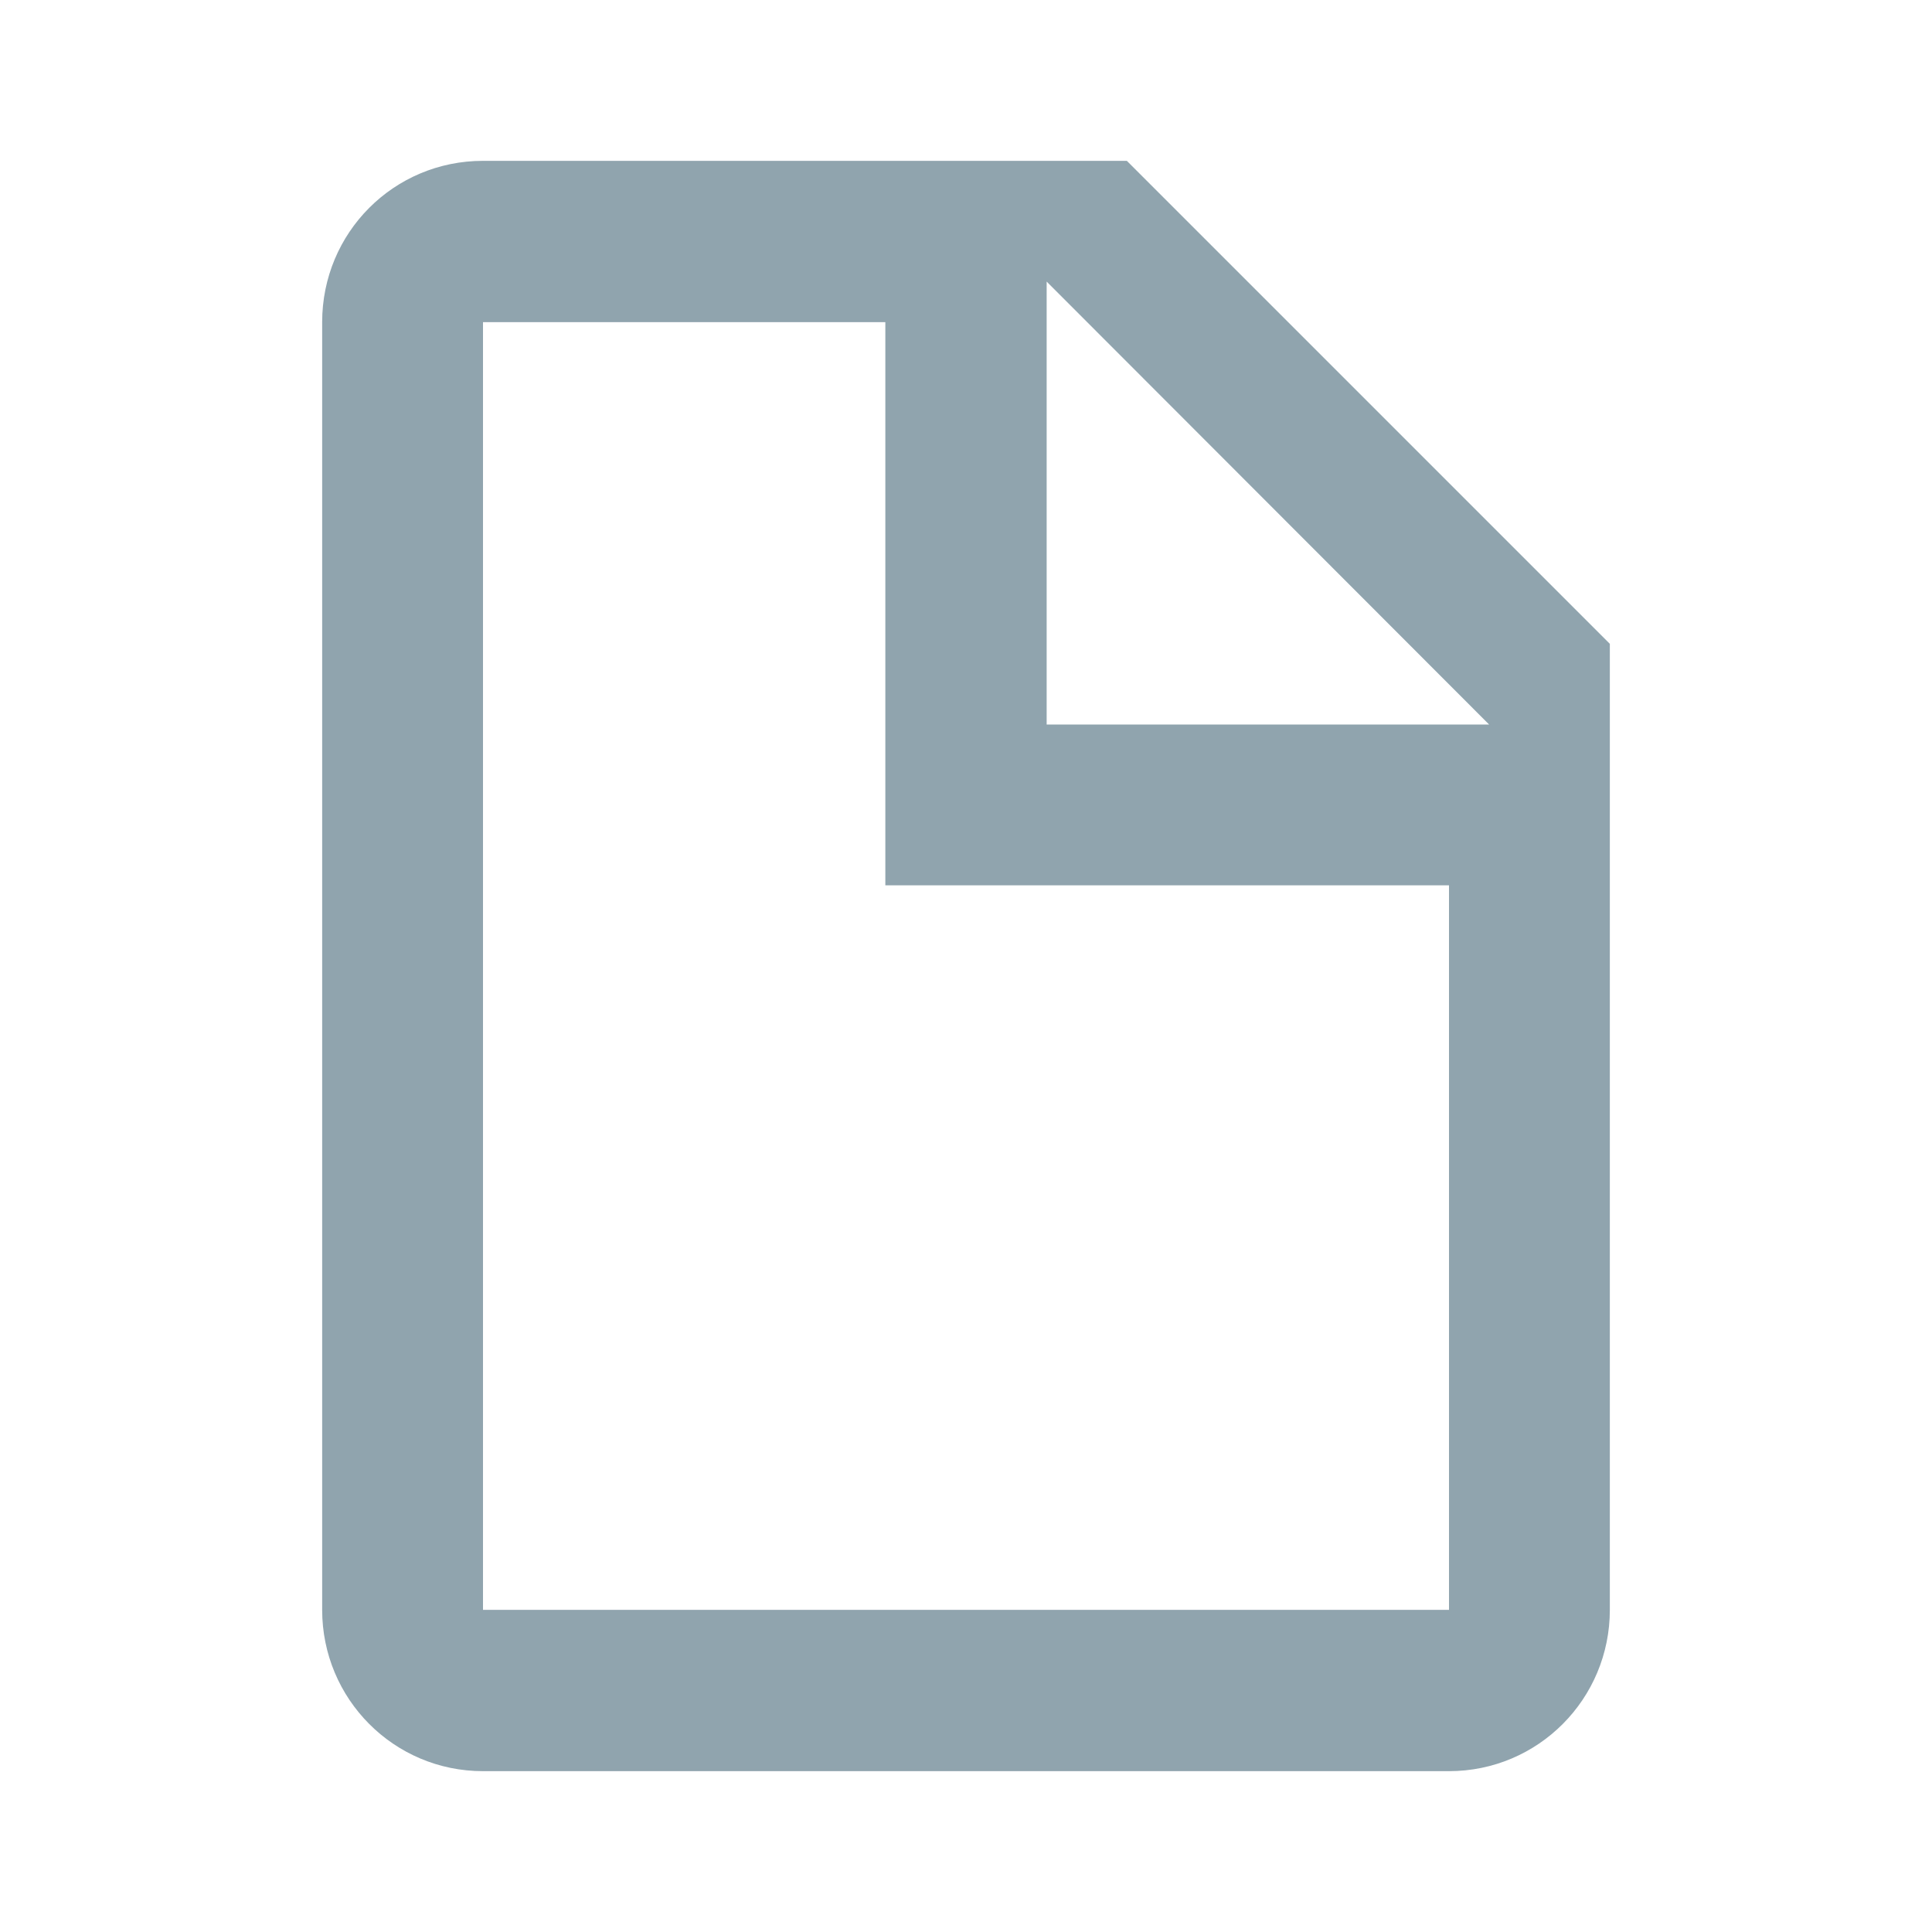
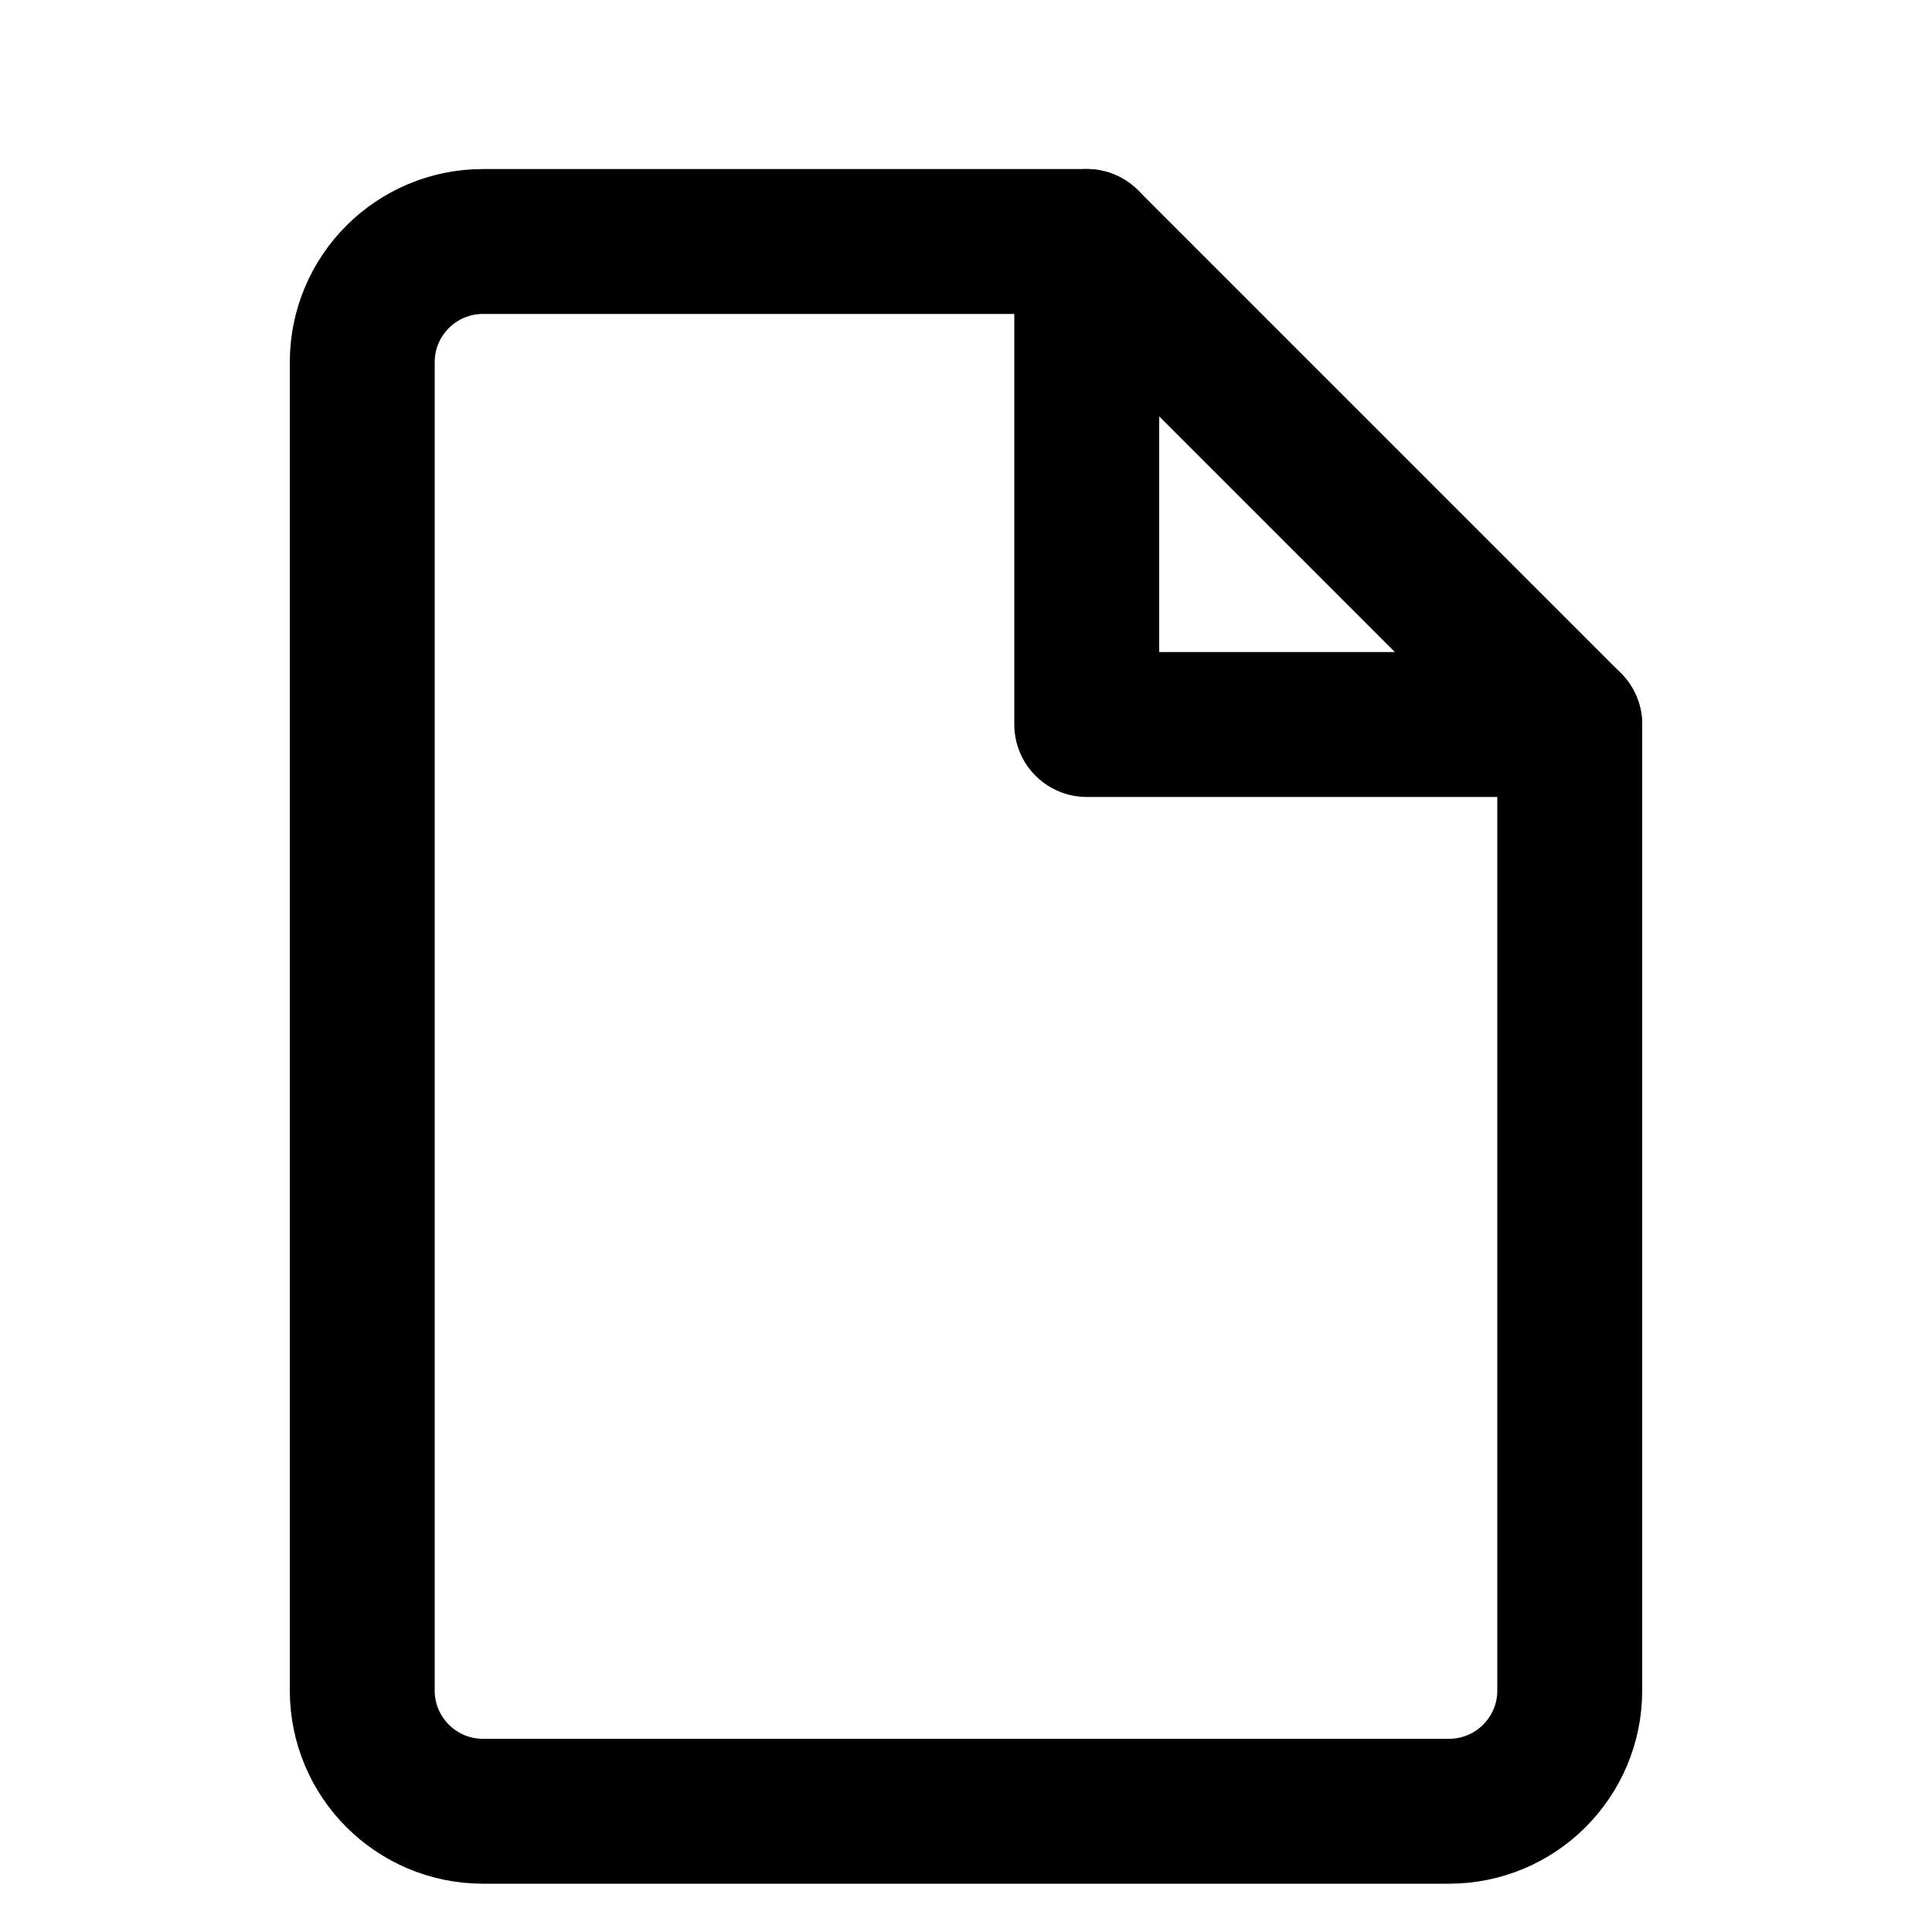
- <svg xmlns="http://www.w3.org/2000/svg" viewBox="0 0 16 16">
-   <path d="m8.668 6h3.664l-3.664-3.668v3.668m-4.668-4.668h5.332l4 4v8c0 0.738-0.594 1.336-1.332 1.336h-8c-0.738 0-1.332-0.598-1.332-1.336v-10.664c0-0.742 0.594-1.336 1.332-1.336m3.332 1.336h-3.332v10.664h8v-6h-4.668z" fill="#90a4ae" />
+ <svg xmlns="http://www.w3.org/2000/svg" viewBox="0 0 16 16" fill="none" stroke="currentColor" stroke-width="1.2" stroke-linecap="round" stroke-linejoin="round">
+   <path d="M4 2h5l4 4v8a1 1 0 0 1-1 1H4a1 1 0 0 1-1-1V3a1 1 0 0 1 1-1Z" />
+   <path d="M9 2v4h4" />
</svg>
